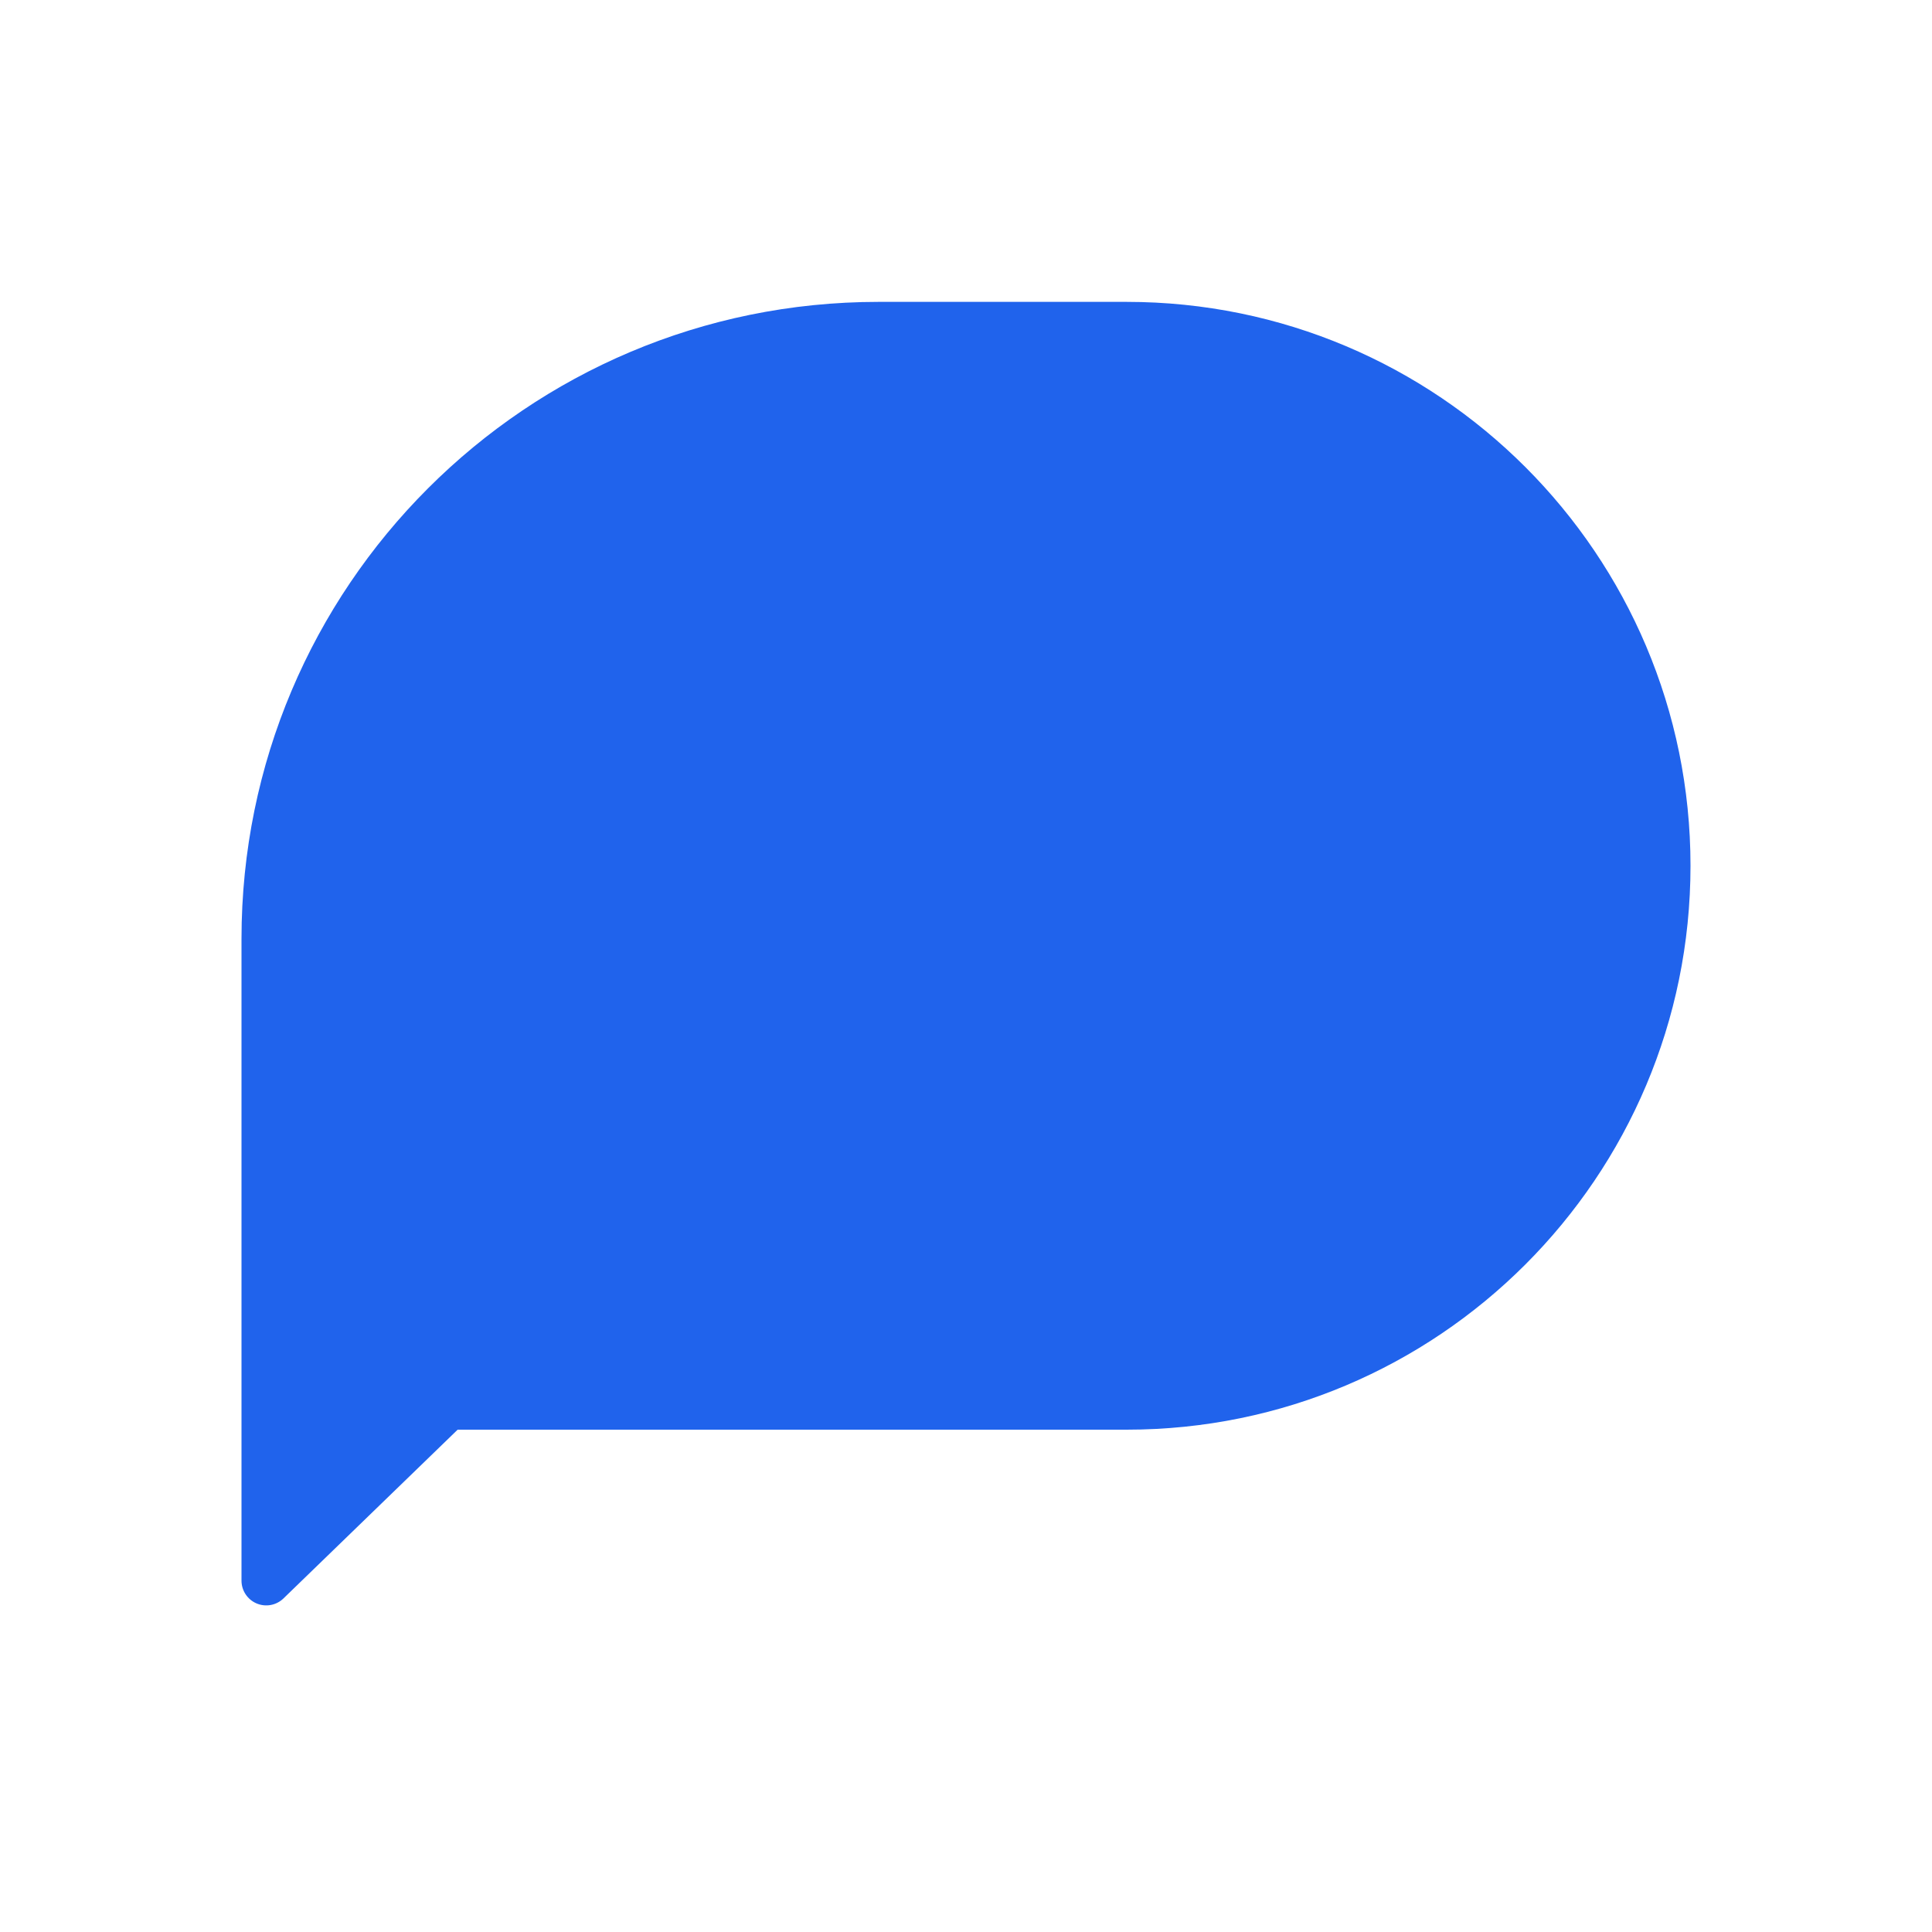
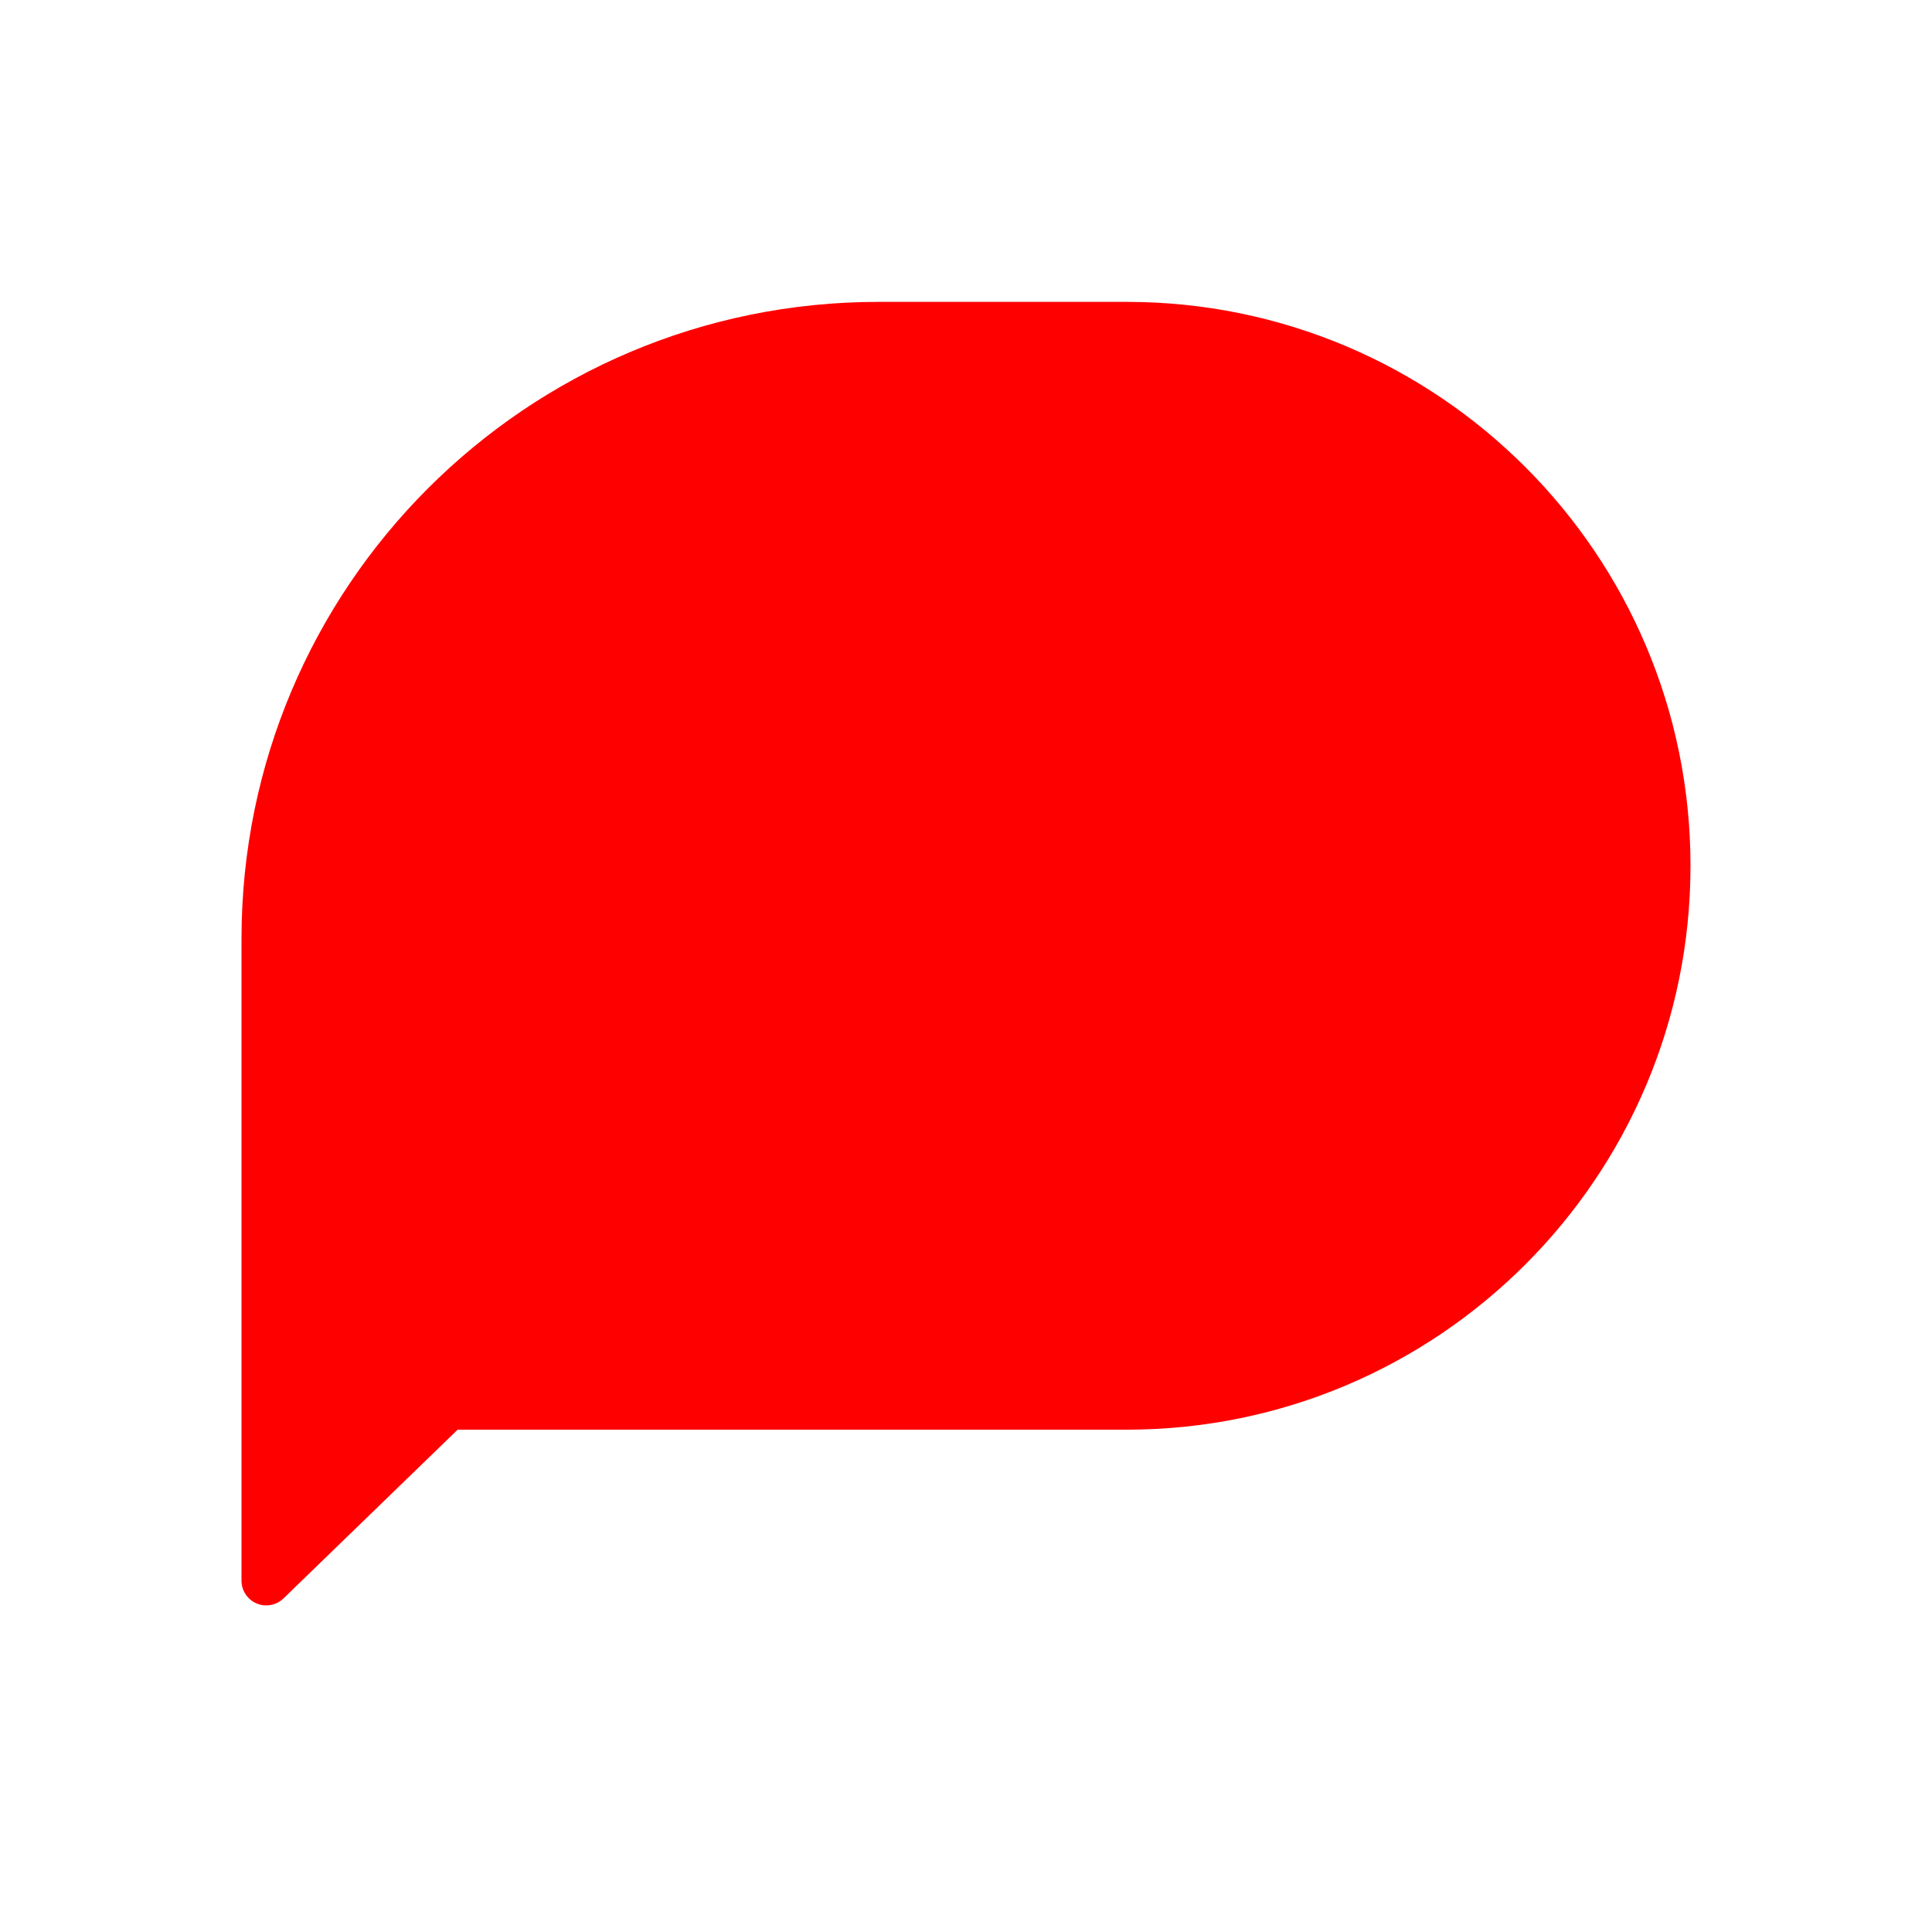
<svg xmlns="http://www.w3.org/2000/svg" width="32" height="32" fill="none">
-   <path fill="#2063EC" d="M4 15.55C4 9.72 8.72 5 14.55 5h4.11a9.34 9.34 0 1 1 0 18.68H7.58l-2.89 2.8a.41.41 0 0 1-.69-.3V15.55Z" />
+   <path fill="#FF0000" d="M4 15.55C4 9.72 8.72 5 14.55 5h4.11a9.34 9.34 0 1 1 0 18.68H7.58l-2.89 2.8a.41.41 0 0 1-.69-.3V15.55Z" />
</svg>
